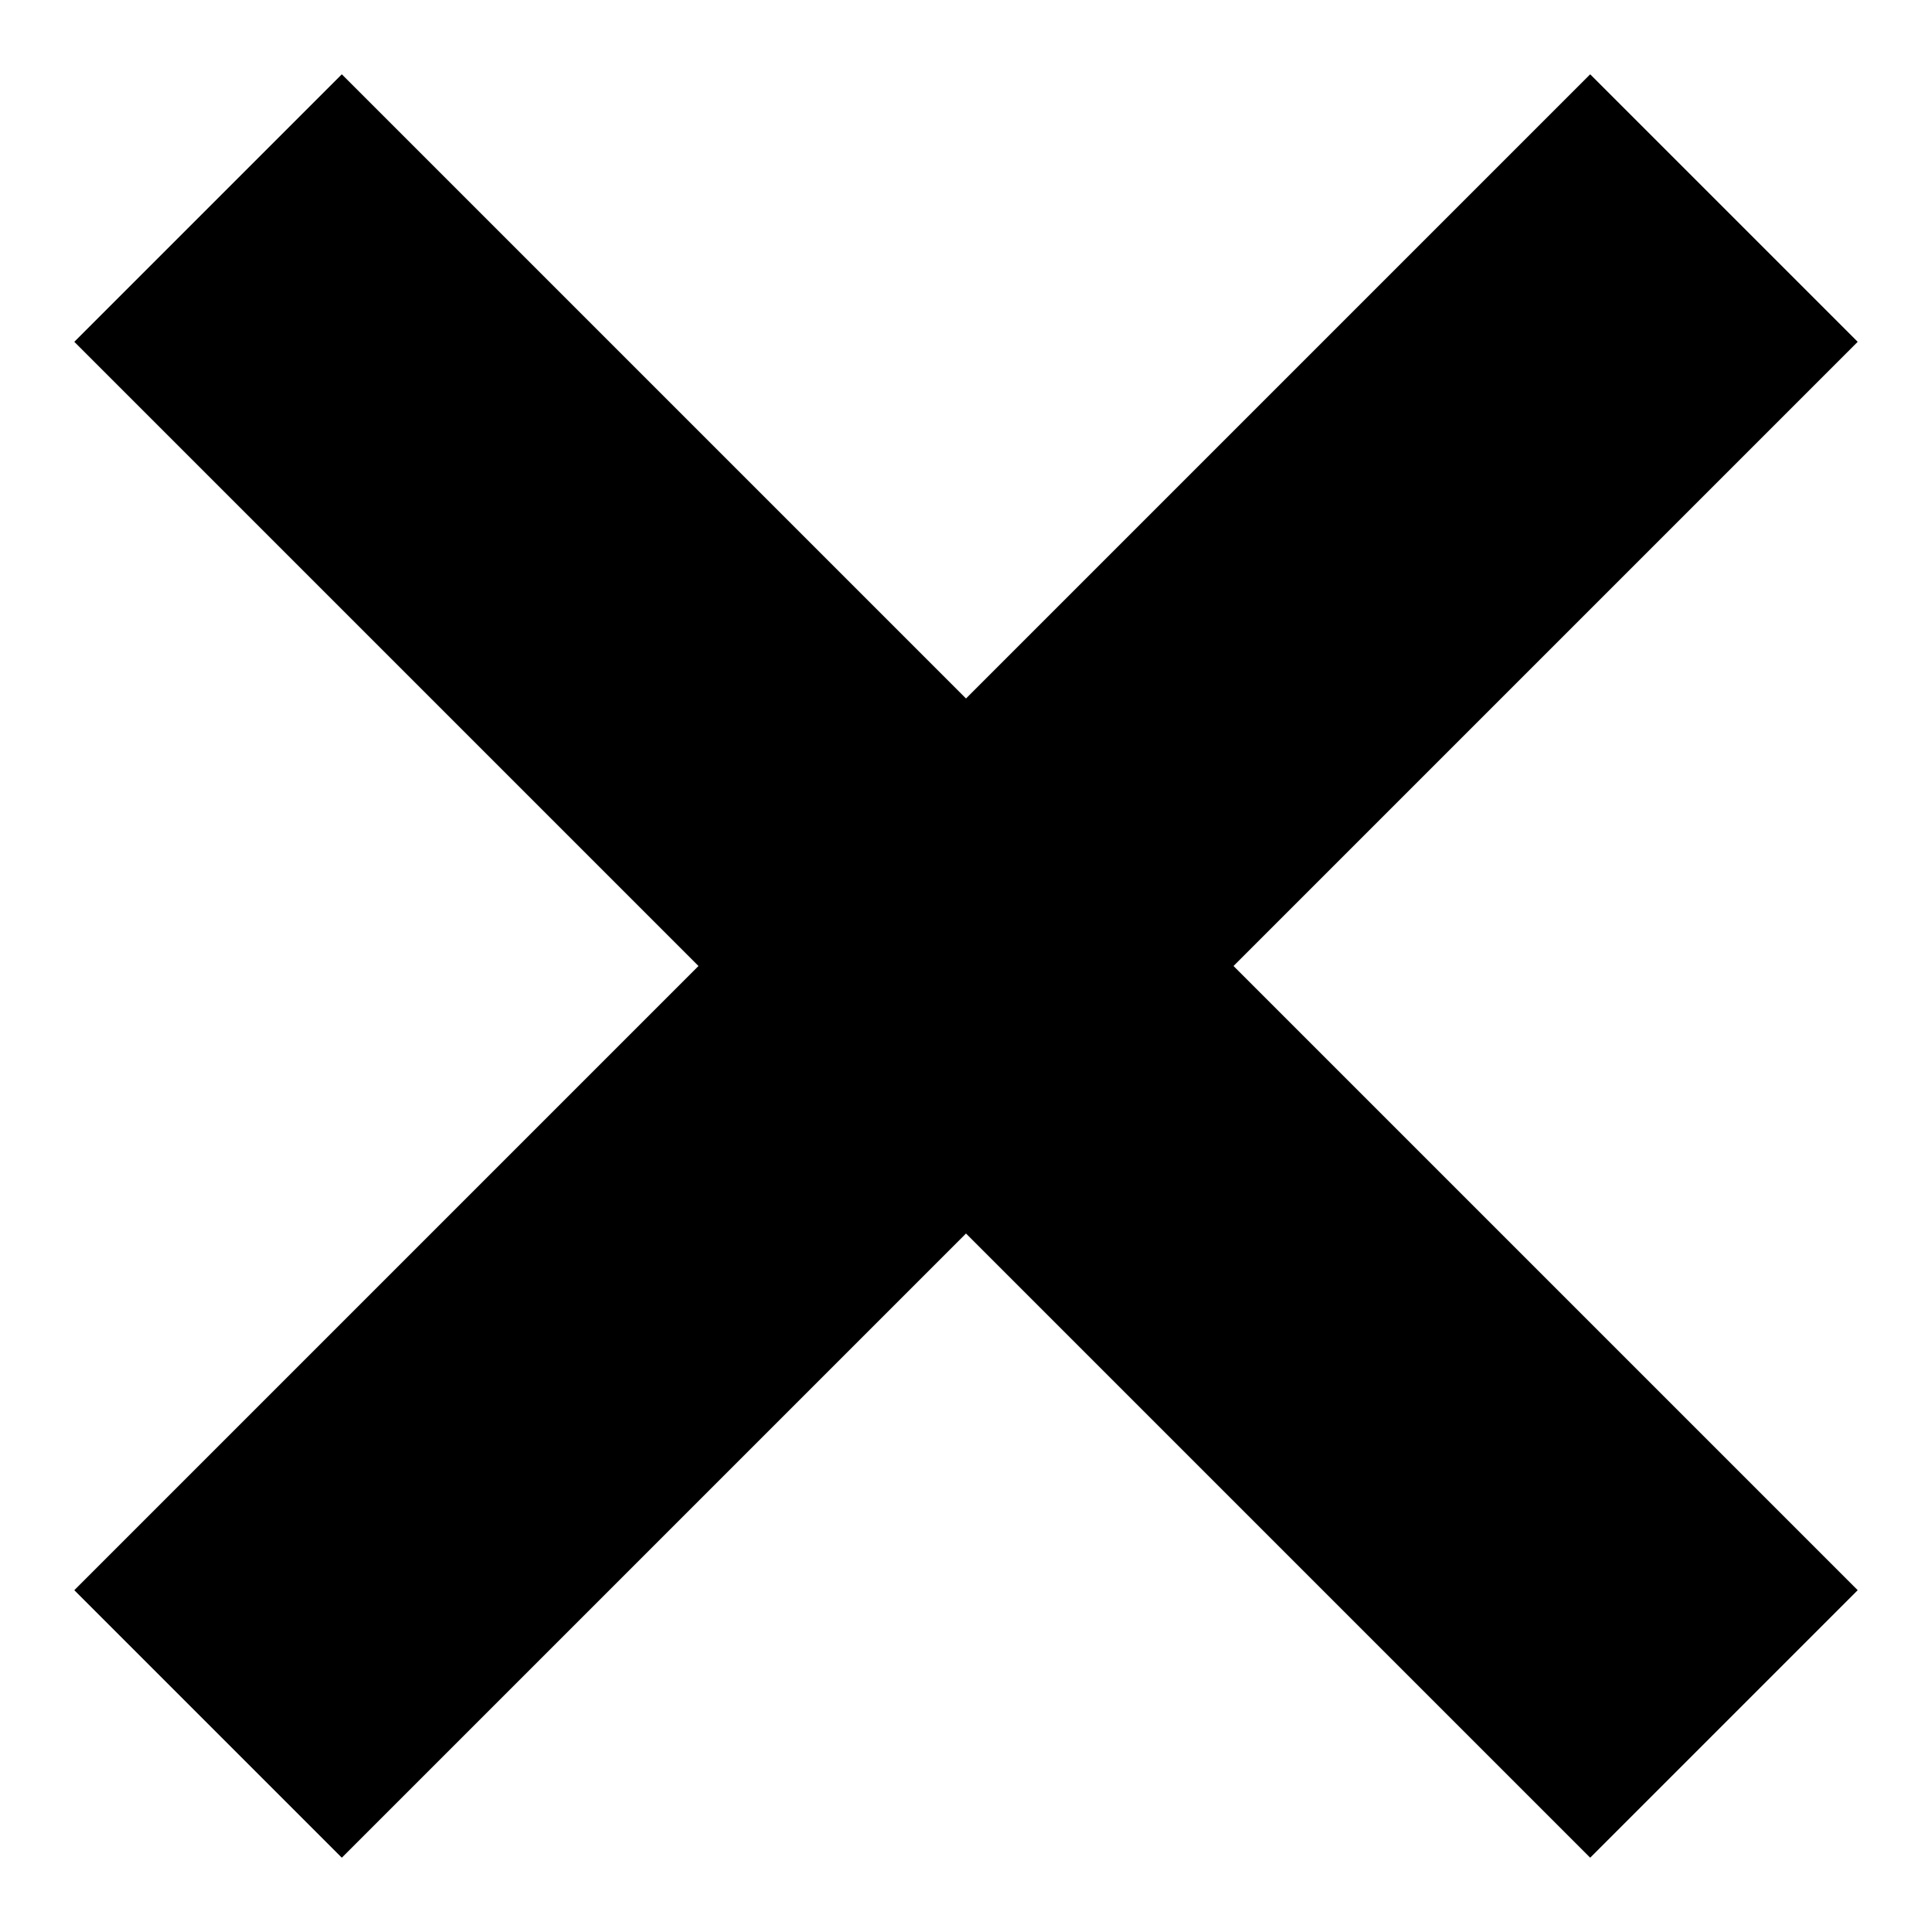
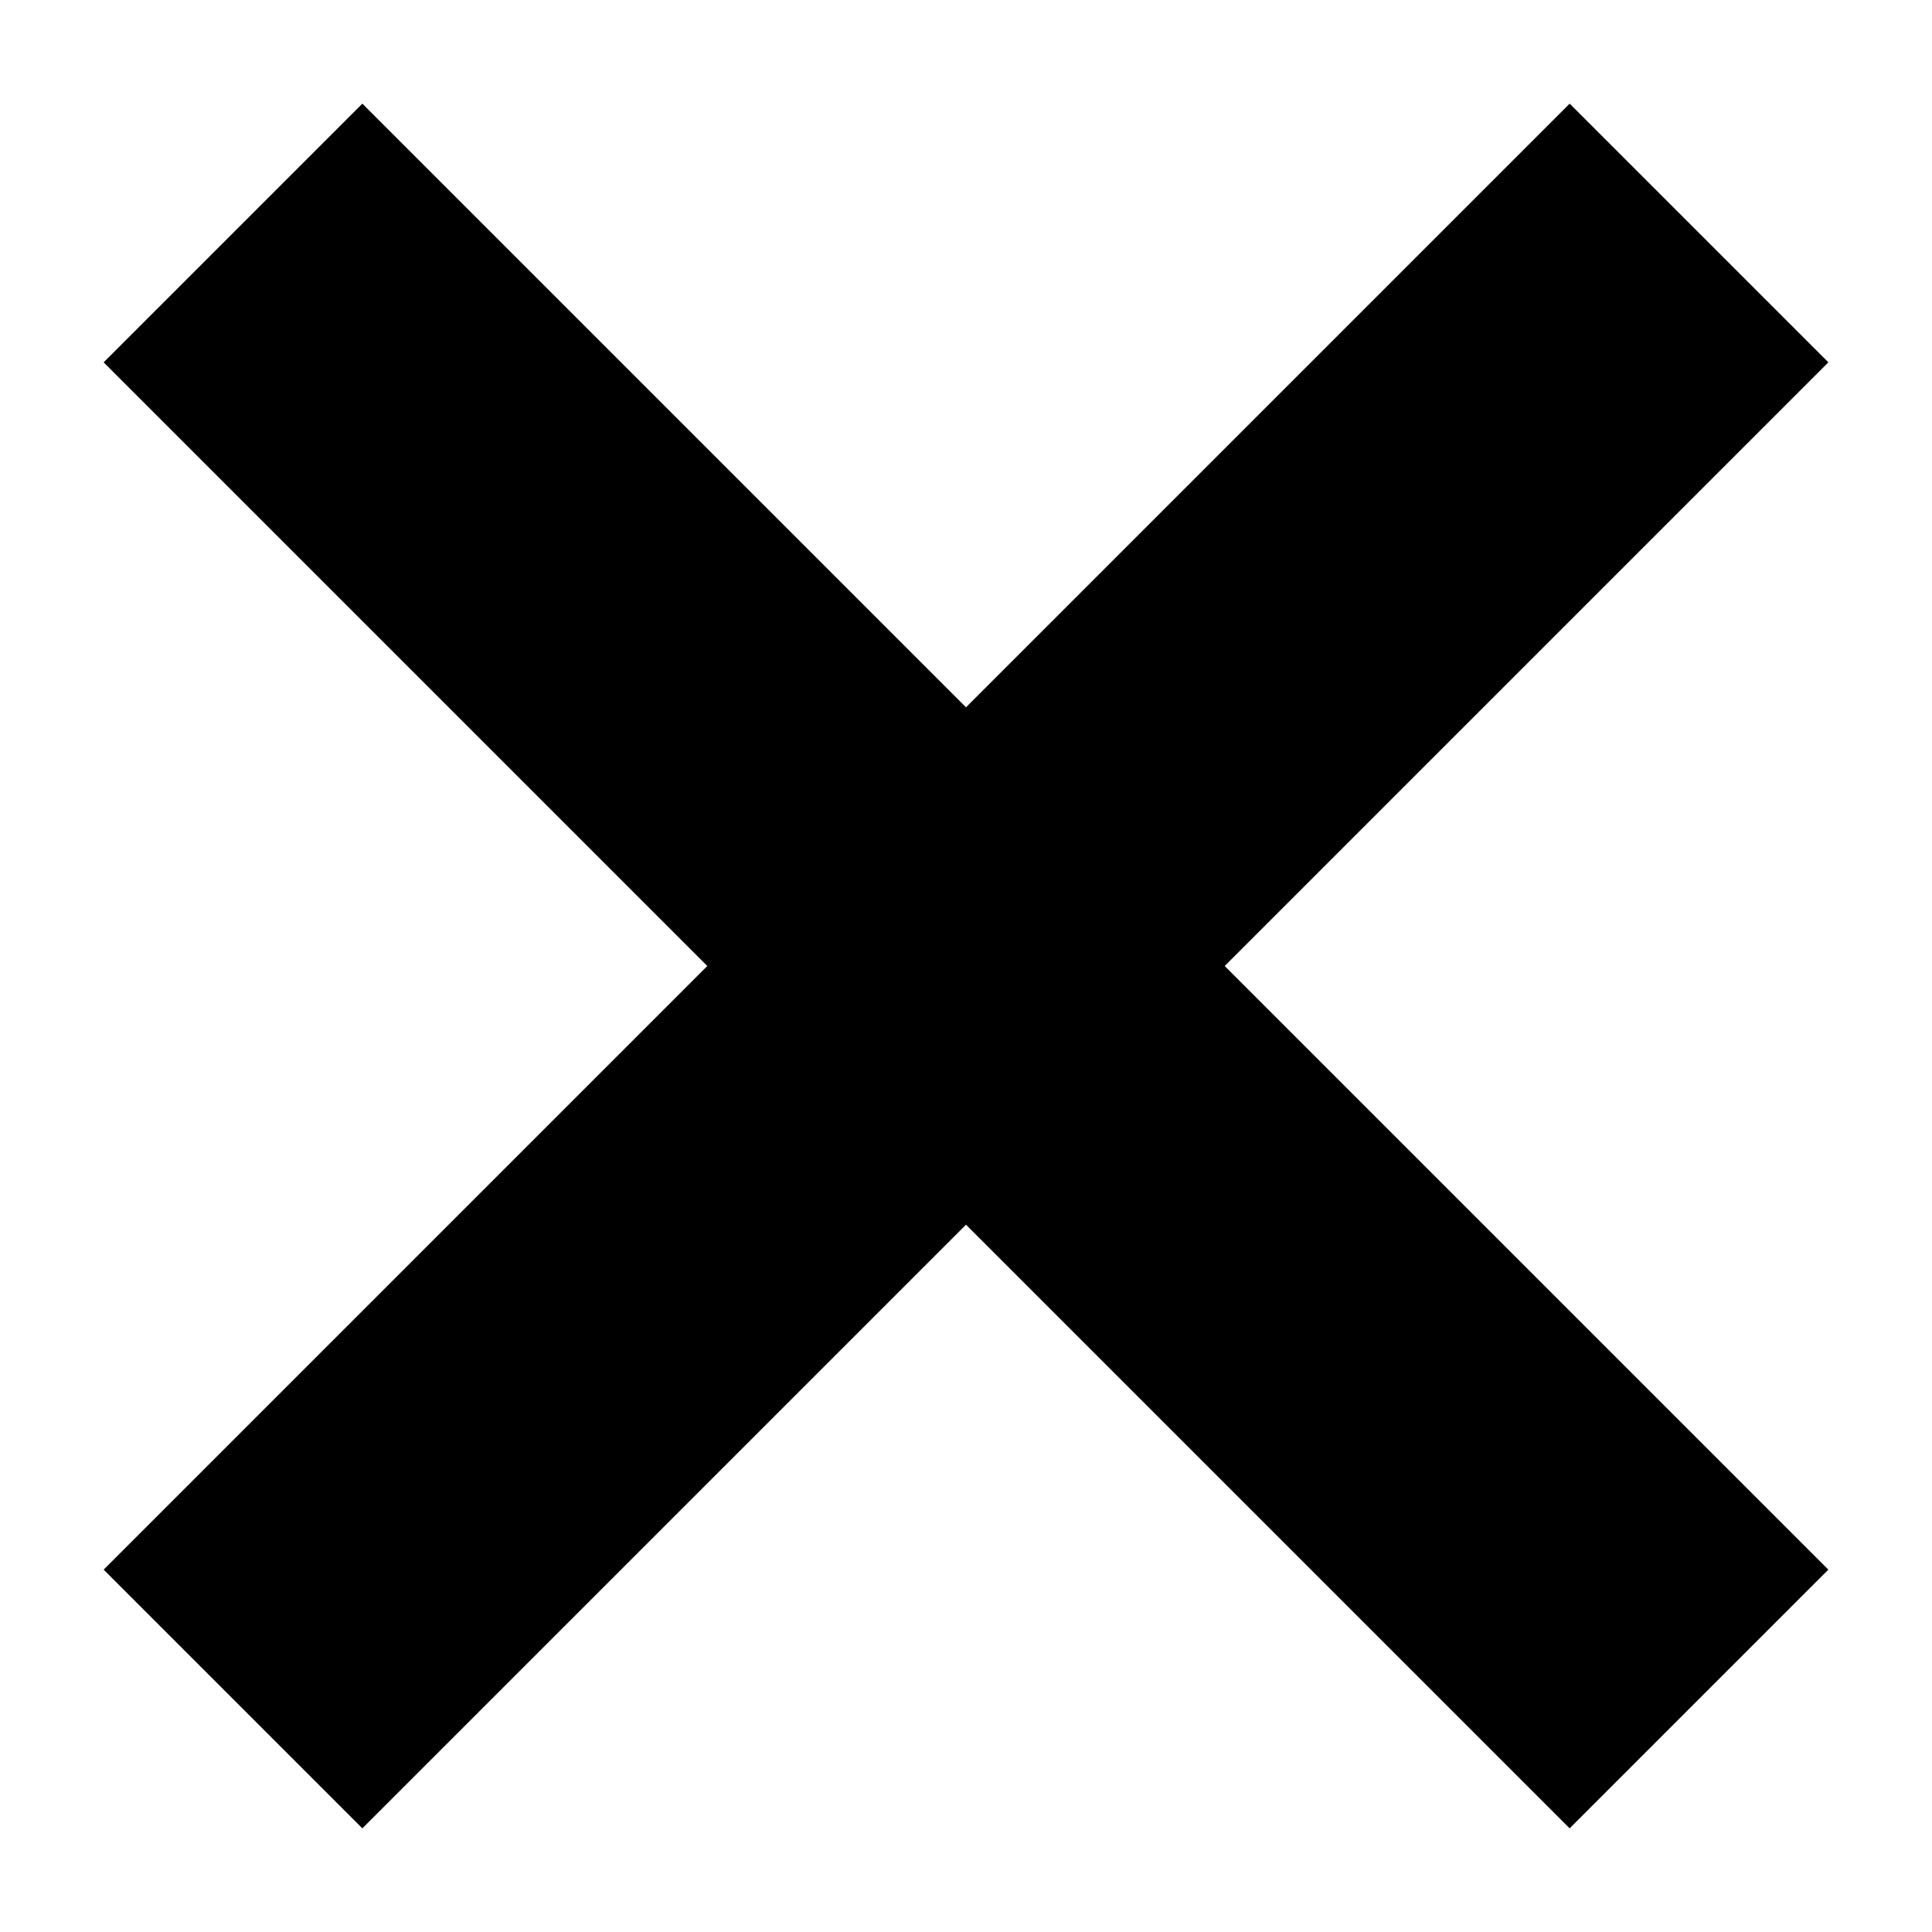
- <svg xmlns="http://www.w3.org/2000/svg" version="1.1" width="26" height="26" viewBox="0 0 26 26" enable-background="new 0 0 76.00 76.00" xml:space="preserve" id="svg2">
+ <svg xmlns="http://www.w3.org/2000/svg" version="1.1" width="20" height="20" viewBox="0 0 20 20" enable-background="new 0 0 76.00 76.00" xml:space="preserve" id="svg2">
  <defs id="defs8" />
-   <path d="M 4.6,1 13,9.4 21.4,1 25,4.6 16.6,13 25,21.4 21.4,25 13,16.6 4.6,25 1,21.4 9.4,13 1,4.6 4.6,1 z" id="path4" style="fill:#000000;fill-opacity:1;stroke-width:0.2;stroke-linejoin:round" />
+   <path d="M 3.751,1.073 10,7.322 l 6.249,-6.249 2.678,2.678 -6.249,6.249 6.249,6.249 -2.678,2.678 L 10,12.678 3.751,18.927 1.073,16.249 7.322,10 1.073,3.751 3.751,1.073 Z" id="path4" style="fill:#000000;fill-opacity:1;stroke-width:0.2;stroke-linejoin:round" />
</svg>
